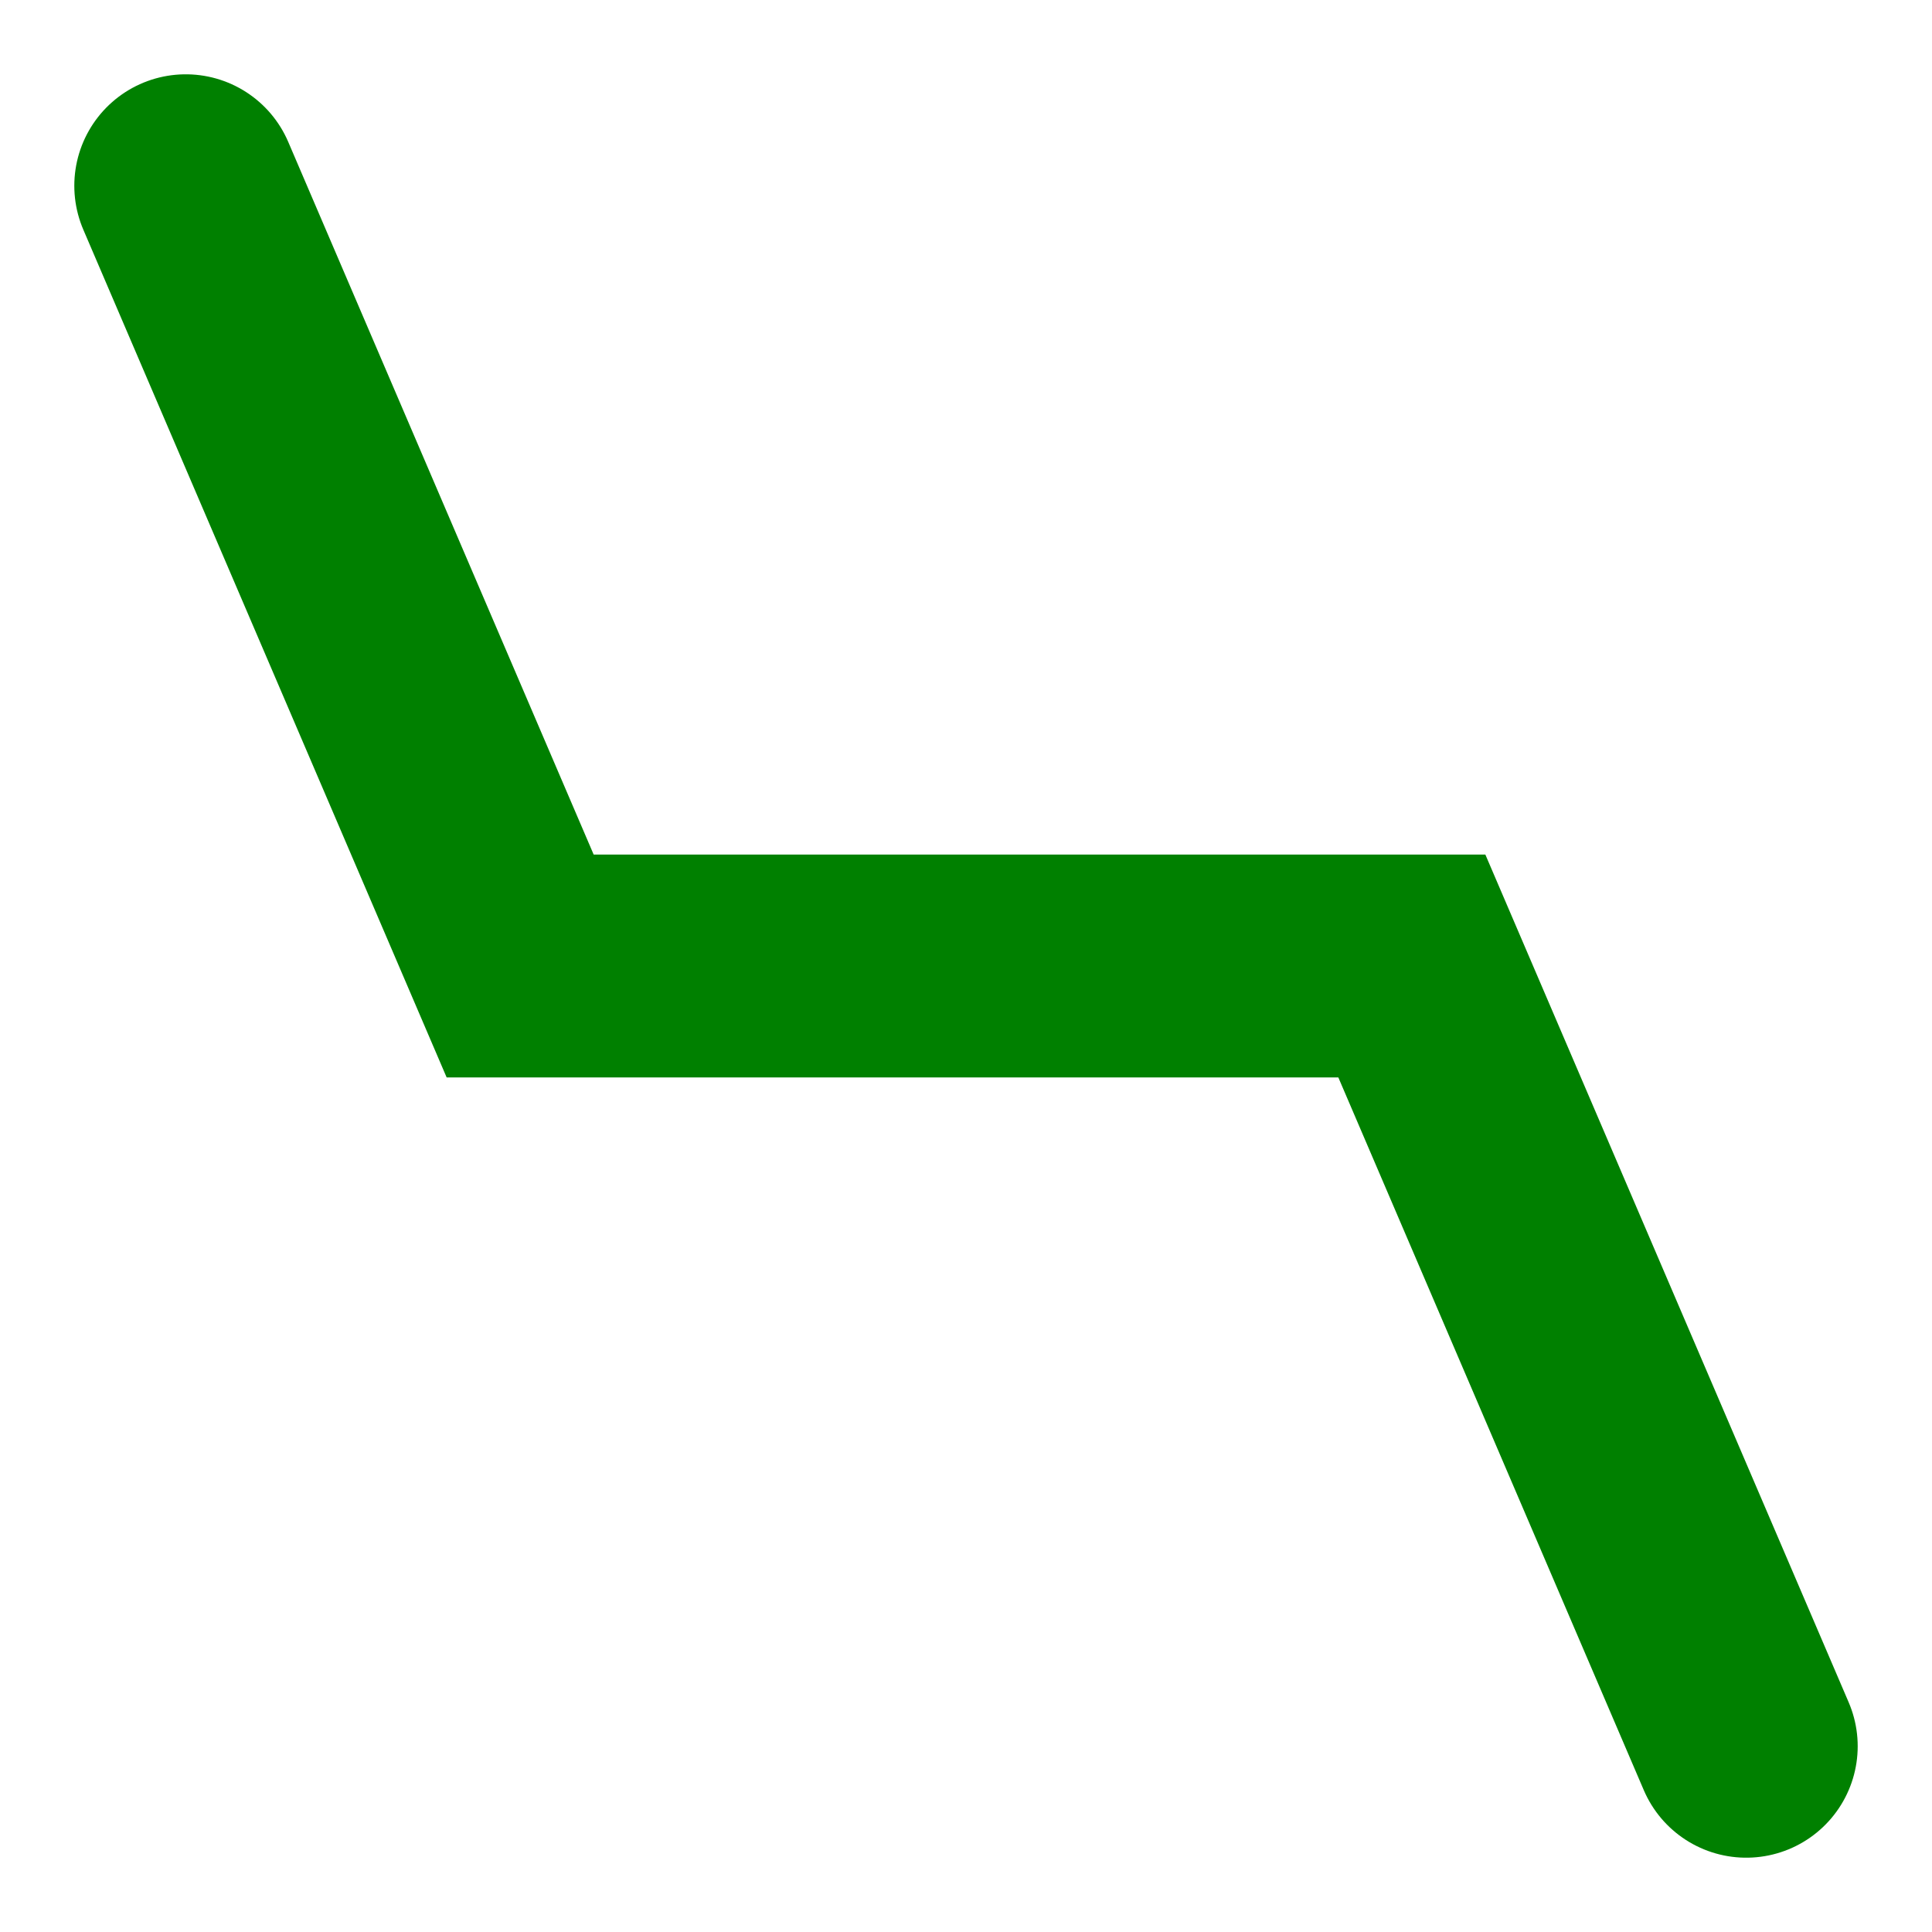
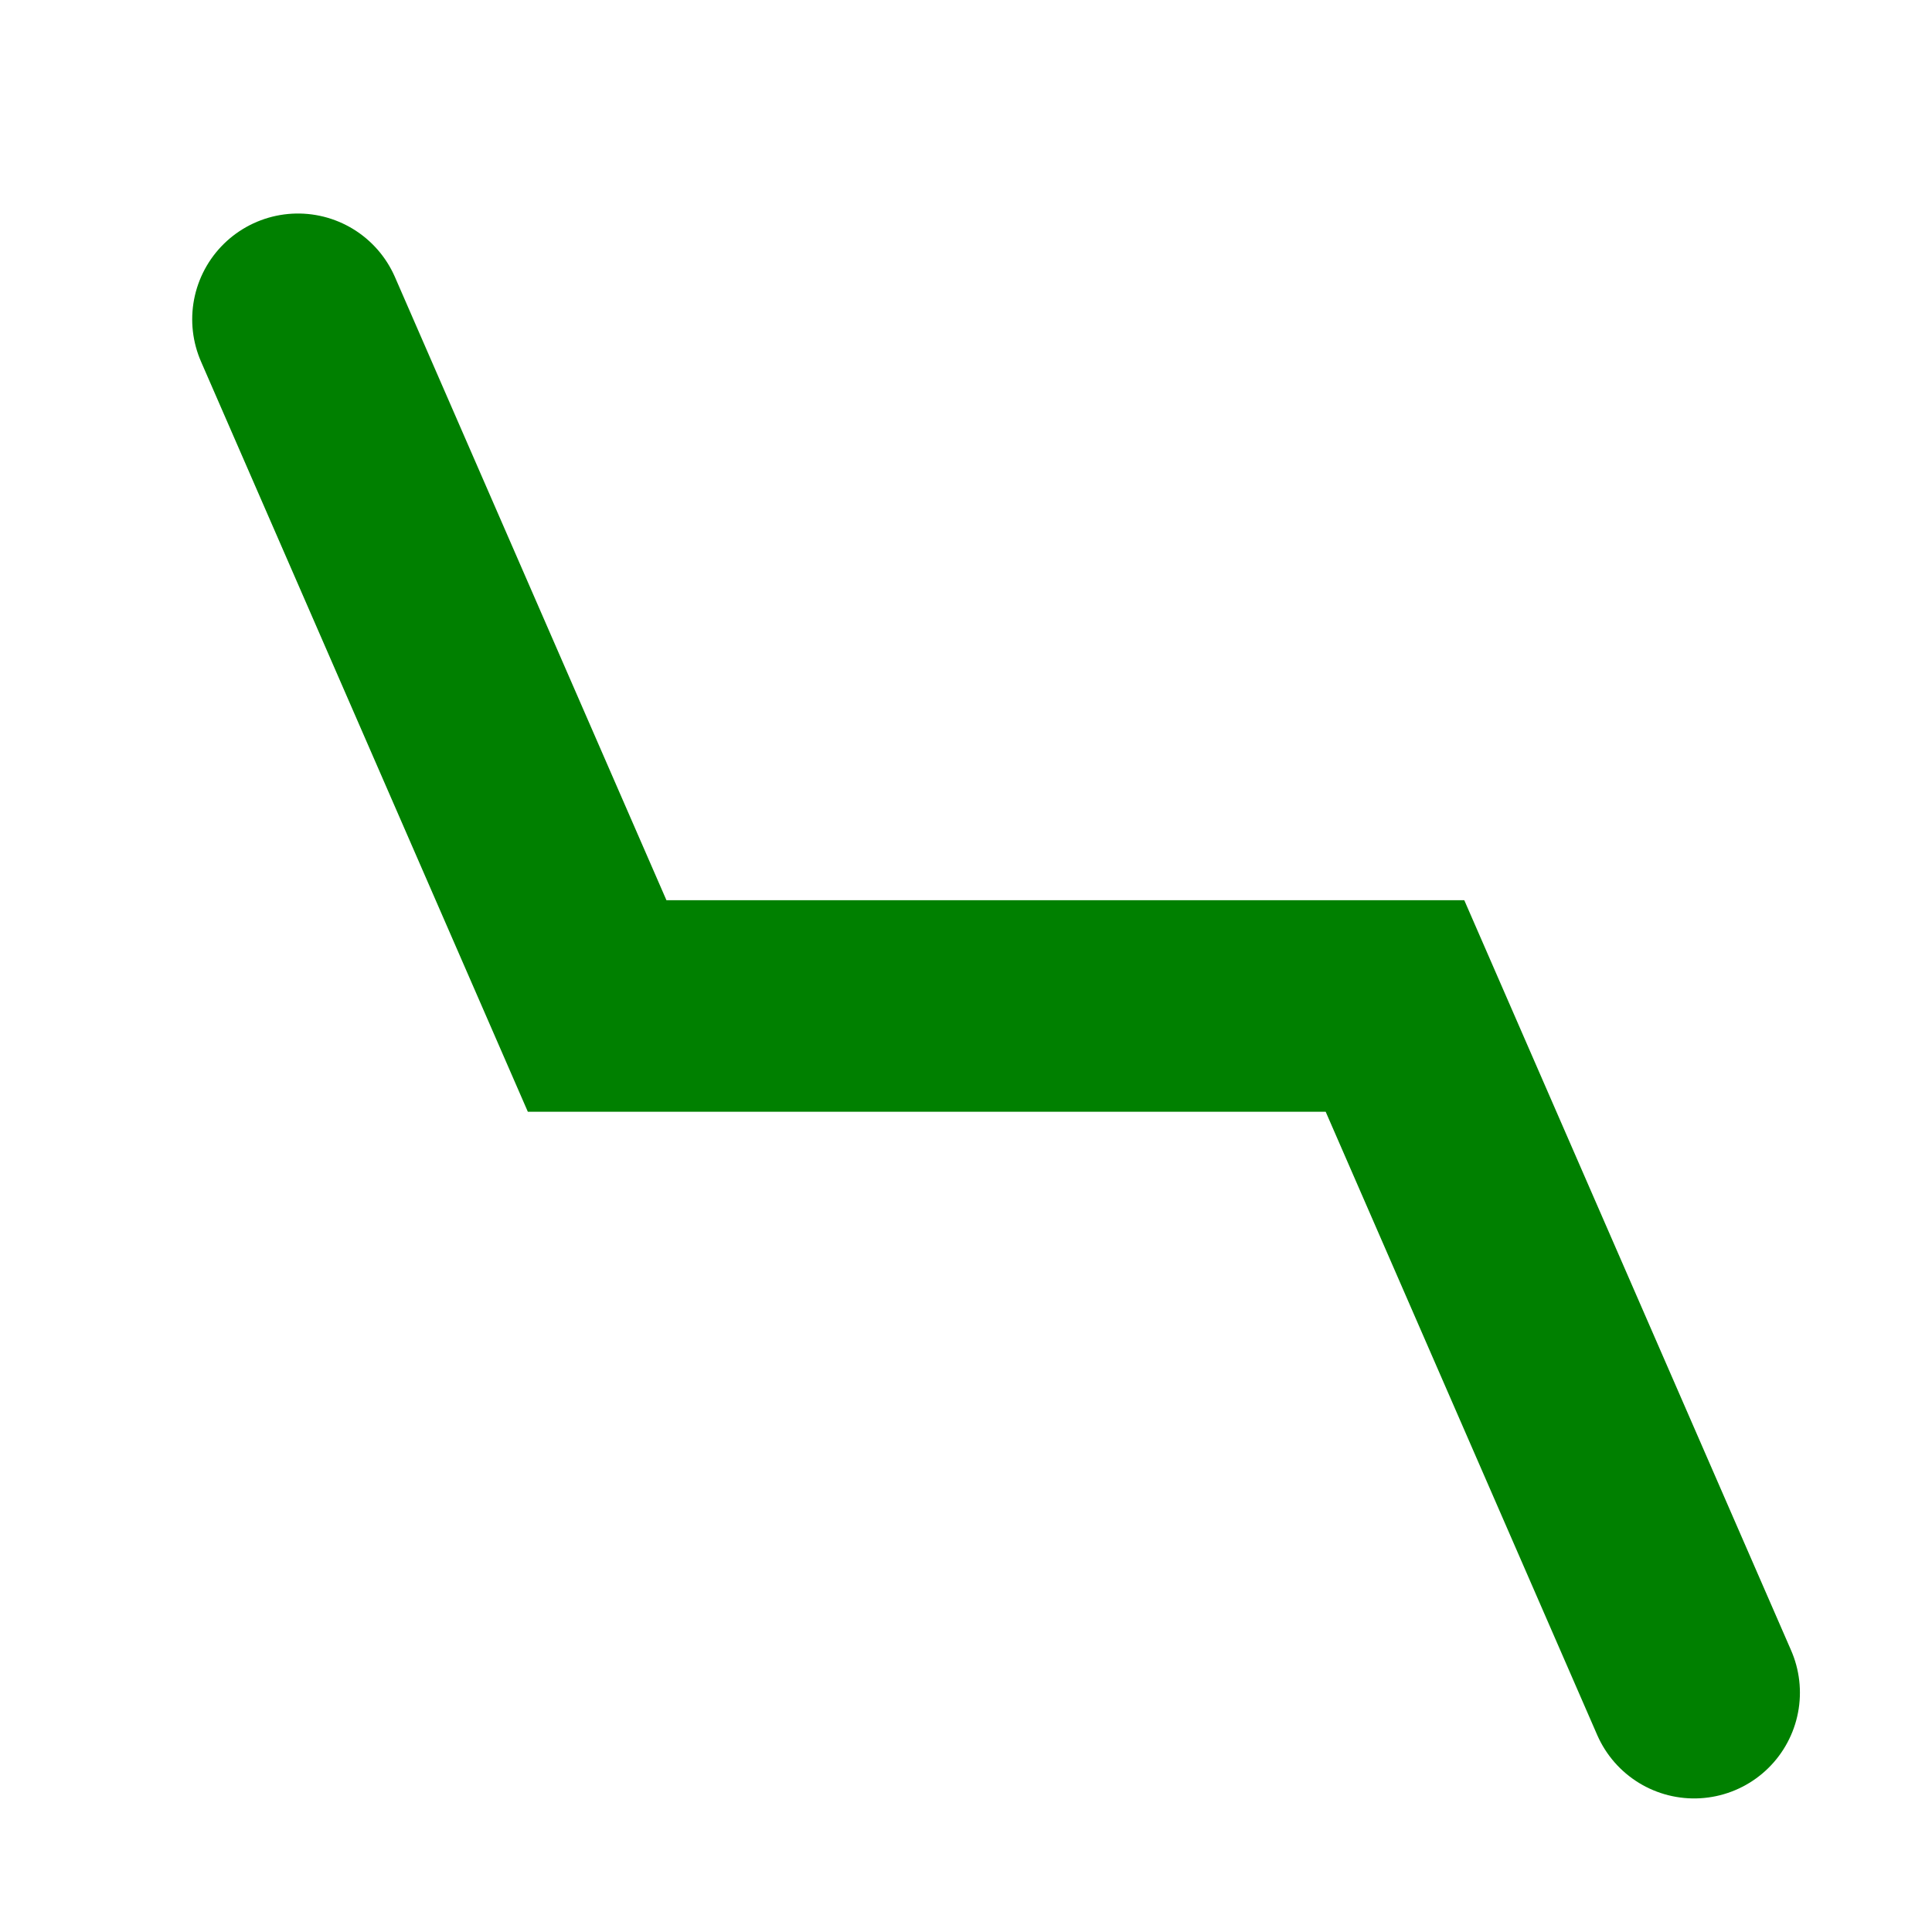
<svg xmlns="http://www.w3.org/2000/svg" height="26" width="26" version="1.1" id="svg2">
  <defs id="defs4" />
-   <g transform="matrix(1.638254,0,0,1.557226,1.257221,0.3631415)" id="g16">
-     <rect height="16" width="16" y="0" x="0" id="rect18" style="fill-opacity:0" />
-   </g>
-   <path id="path2990" style="fill:none;stroke:#008000;stroke-width:3;stroke-linecap:round;stroke-linejoin:miter;stroke-miterlimit:4;stroke-opacity:1;stroke-dasharray:none" d="M 13.5,13 7,13 2.5,2.5 m 11,10.5 5.5,0 4.5,10.5" />
+   <path id="path2990" style="fill:none;stroke:#008000;stroke-width:2.847;stroke-linecap:round;stroke-linejoin:miter;stroke-miterlimit:4;stroke-dasharray:none;stroke-opacity:1" d="m 13.852,13.538 -5.816,0 -4.026,-9.241 m 9.842,9.241 4.921,0 4.026,9.241" />
</svg>
